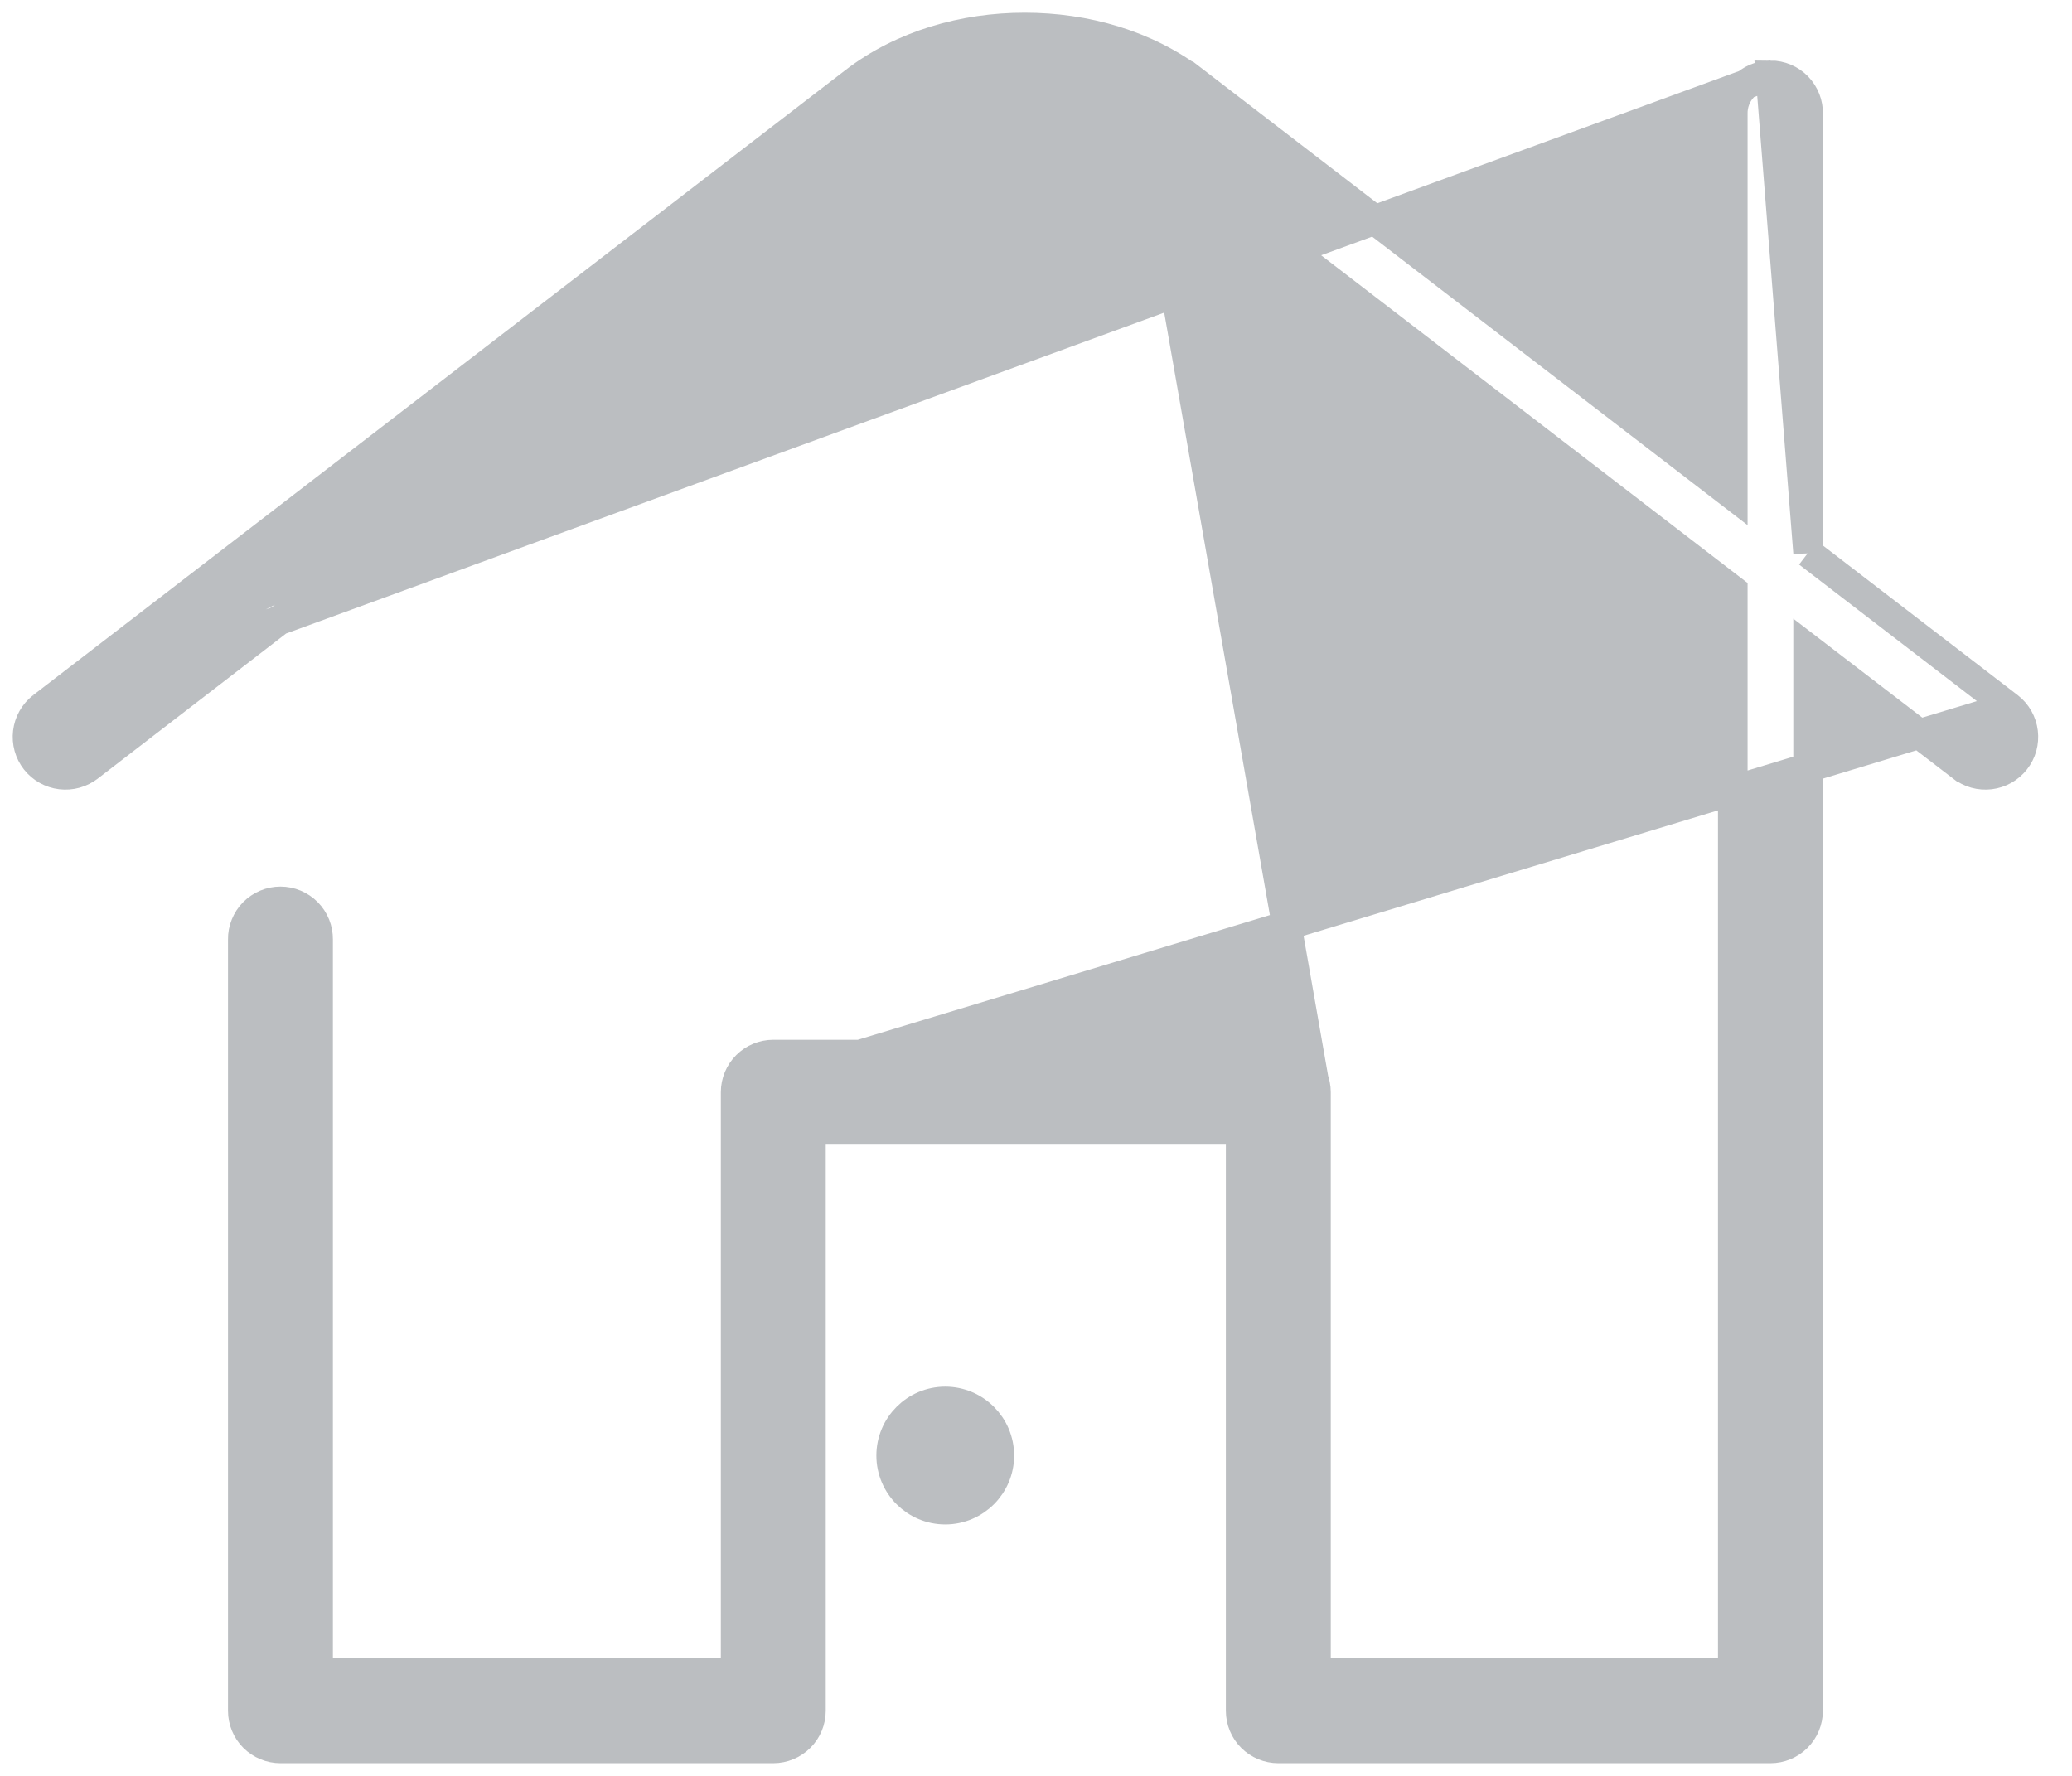
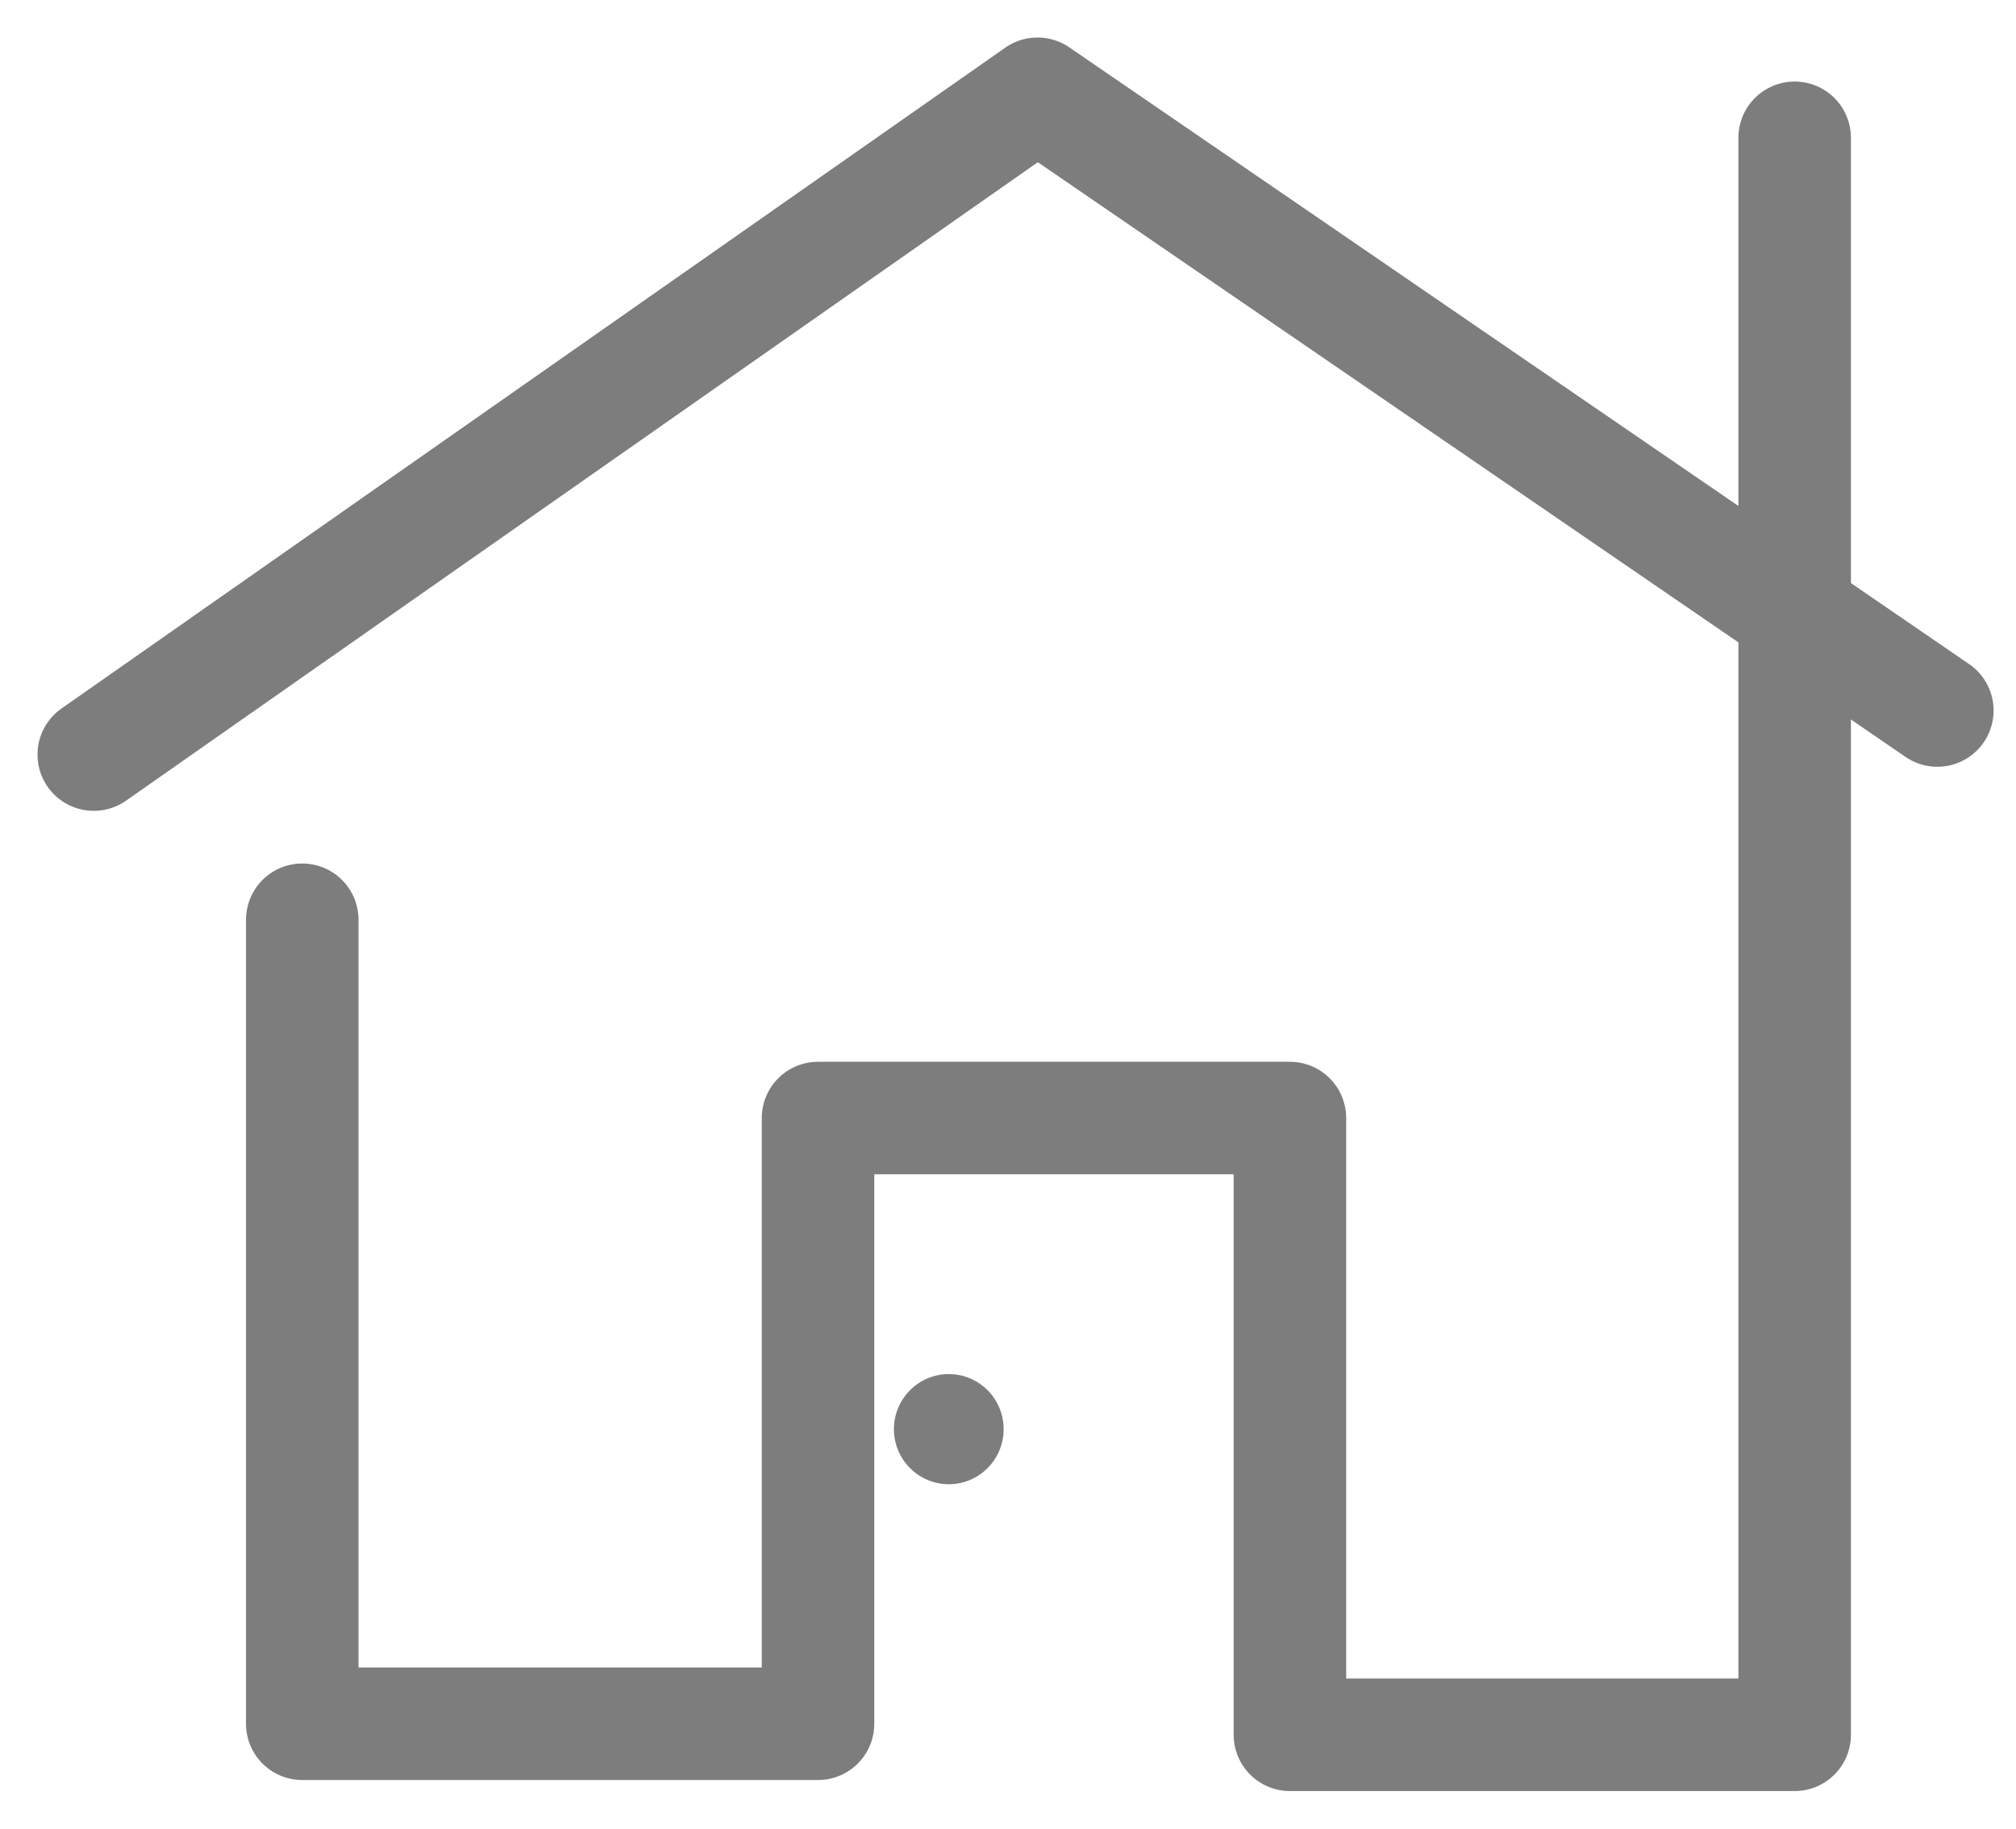
- <svg xmlns="http://www.w3.org/2000/svg" width="49" height="42" viewBox="0 0 49 42" fill="none">
-   <path d="M0.996 16.719L0.996 16.719L20.202 1.939C21.351 1.054 22.804 0.65 24.233 0.65C25.663 0.65 27.112 1.052 28.265 1.939L28.264 1.939L28.051 2.216L28.265 1.939L40.978 11.709V2.694C40.975 2.577 40.996 2.46 41.038 2.351C41.081 2.24 41.146 2.138 41.229 2.052C41.312 1.967 41.412 1.899 41.521 1.852C41.631 1.806 41.749 1.782 41.868 1.782L0.996 16.719ZM0.996 16.719L0.994 16.721M0.996 16.719L0.994 16.721M0.994 16.721C0.901 16.794 0.824 16.884 0.766 16.987C0.708 17.09 0.671 17.203 0.657 17.32C0.643 17.437 0.652 17.555 0.683 17.669C0.715 17.782 0.769 17.889 0.841 17.981C0.914 18.074 1.004 18.151 1.107 18.209C1.21 18.267 1.323 18.304 1.44 18.318C1.557 18.332 1.676 18.323 1.789 18.292C1.902 18.26 2.008 18.207 2.1 18.135C2.101 18.134 2.101 18.134 2.102 18.134L21.288 3.355C22.074 2.75 23.14 2.431 24.233 2.431C25.326 2.431 26.396 2.753 27.179 3.355L27.179 3.355M0.994 16.721L27.179 3.355M27.179 3.355L40.978 13.96V39.569H31.121V25.831V25.831M27.179 3.355L31.121 25.831M31.121 25.831C31.121 25.595 31.027 25.368 30.86 25.201C30.693 25.034 30.466 24.941 30.23 24.941H30.23M31.121 25.831L30.23 24.941M30.23 24.941H18.288H18.288M30.23 24.941H18.288M18.288 24.941C18.051 24.941 17.825 25.034 17.658 25.201C17.491 25.368 17.397 25.595 17.397 25.831V25.831M18.288 24.941L17.397 25.831M17.397 25.831V39.569H7.523V22.218C7.524 22.101 7.502 21.985 7.459 21.877C7.415 21.767 7.349 21.667 7.266 21.583C7.183 21.499 7.085 21.433 6.976 21.387C6.867 21.341 6.75 21.318 6.632 21.318C6.514 21.318 6.397 21.341 6.288 21.387C6.18 21.433 6.081 21.499 5.998 21.583C5.915 21.667 5.85 21.767 5.806 21.877C5.762 21.985 5.74 22.101 5.742 22.218V40.459C5.742 40.696 5.835 40.922 6.002 41.089C6.169 41.256 6.396 41.35 6.632 41.35H18.288C18.524 41.35 18.75 41.256 18.917 41.089C19.084 40.922 19.178 40.696 19.178 40.459V26.722H29.34V40.459C29.34 40.696 29.433 40.922 29.6 41.089C29.767 41.256 29.994 41.35 30.23 41.35H41.869C42.105 41.35 42.331 41.256 42.498 41.089C42.665 40.922 42.759 40.696 42.759 40.459V15.341L46.399 18.134C46.4 18.134 46.4 18.134 46.401 18.135C46.493 18.207 46.599 18.26 46.712 18.292C46.825 18.323 46.944 18.332 47.061 18.318C47.178 18.304 47.291 18.267 47.394 18.209C47.496 18.151 47.587 18.074 47.659 17.981C47.732 17.889 47.786 17.782 47.818 17.669C47.849 17.555 47.858 17.437 47.844 17.32C47.83 17.203 47.793 17.09 47.735 16.987C47.677 16.884 47.6 16.794 47.507 16.721L47.504 16.719M17.397 25.831L47.504 16.719M47.504 16.719L42.759 13.074M47.504 16.719L42.759 13.074M42.759 13.074V2.694C42.762 2.577 42.742 2.46 42.699 2.351C42.656 2.24 42.591 2.138 42.508 2.052C42.425 1.967 42.326 1.899 42.216 1.852C42.106 1.806 41.988 1.782 41.869 1.782L42.759 13.074ZM22.354 33.145C21.649 33.145 21.075 33.719 21.075 34.424C21.075 35.129 21.649 35.703 22.354 35.703C23.059 35.703 23.633 35.129 23.633 34.424C23.633 33.719 23.059 33.145 22.354 33.145Z" fill="#BBBEC1" stroke="#BBBEC1" stroke-width="0.7" />
+ <svg xmlns="http://www.w3.org/2000/svg" width="43" height="39" viewBox="0 0 43 39" fill="none">
+   <path d="M6.447 19.617V36.765H17.448V23.846H27.513V37H38.279V2.939" stroke="#7D7D7D" stroke-width="2.4" stroke-miterlimit="10" stroke-linecap="round" stroke-linejoin="round" />
+   <path d="M20.237 31.656C20.884 31.656 21.407 31.13 21.407 30.482C21.407 29.833 20.884 29.307 20.237 29.307C19.591 29.307 19.067 29.833 19.067 30.482C19.067 31.13 19.591 31.656 20.237 31.656Z" fill="#7D7D7D" />
+   <path d="M2 16.094L22.129 2L41.322 15.154" stroke="#7D7D7D" stroke-width="2.4" stroke-miterlimit="10" stroke-linecap="round" stroke-linejoin="round" />
</svg>
